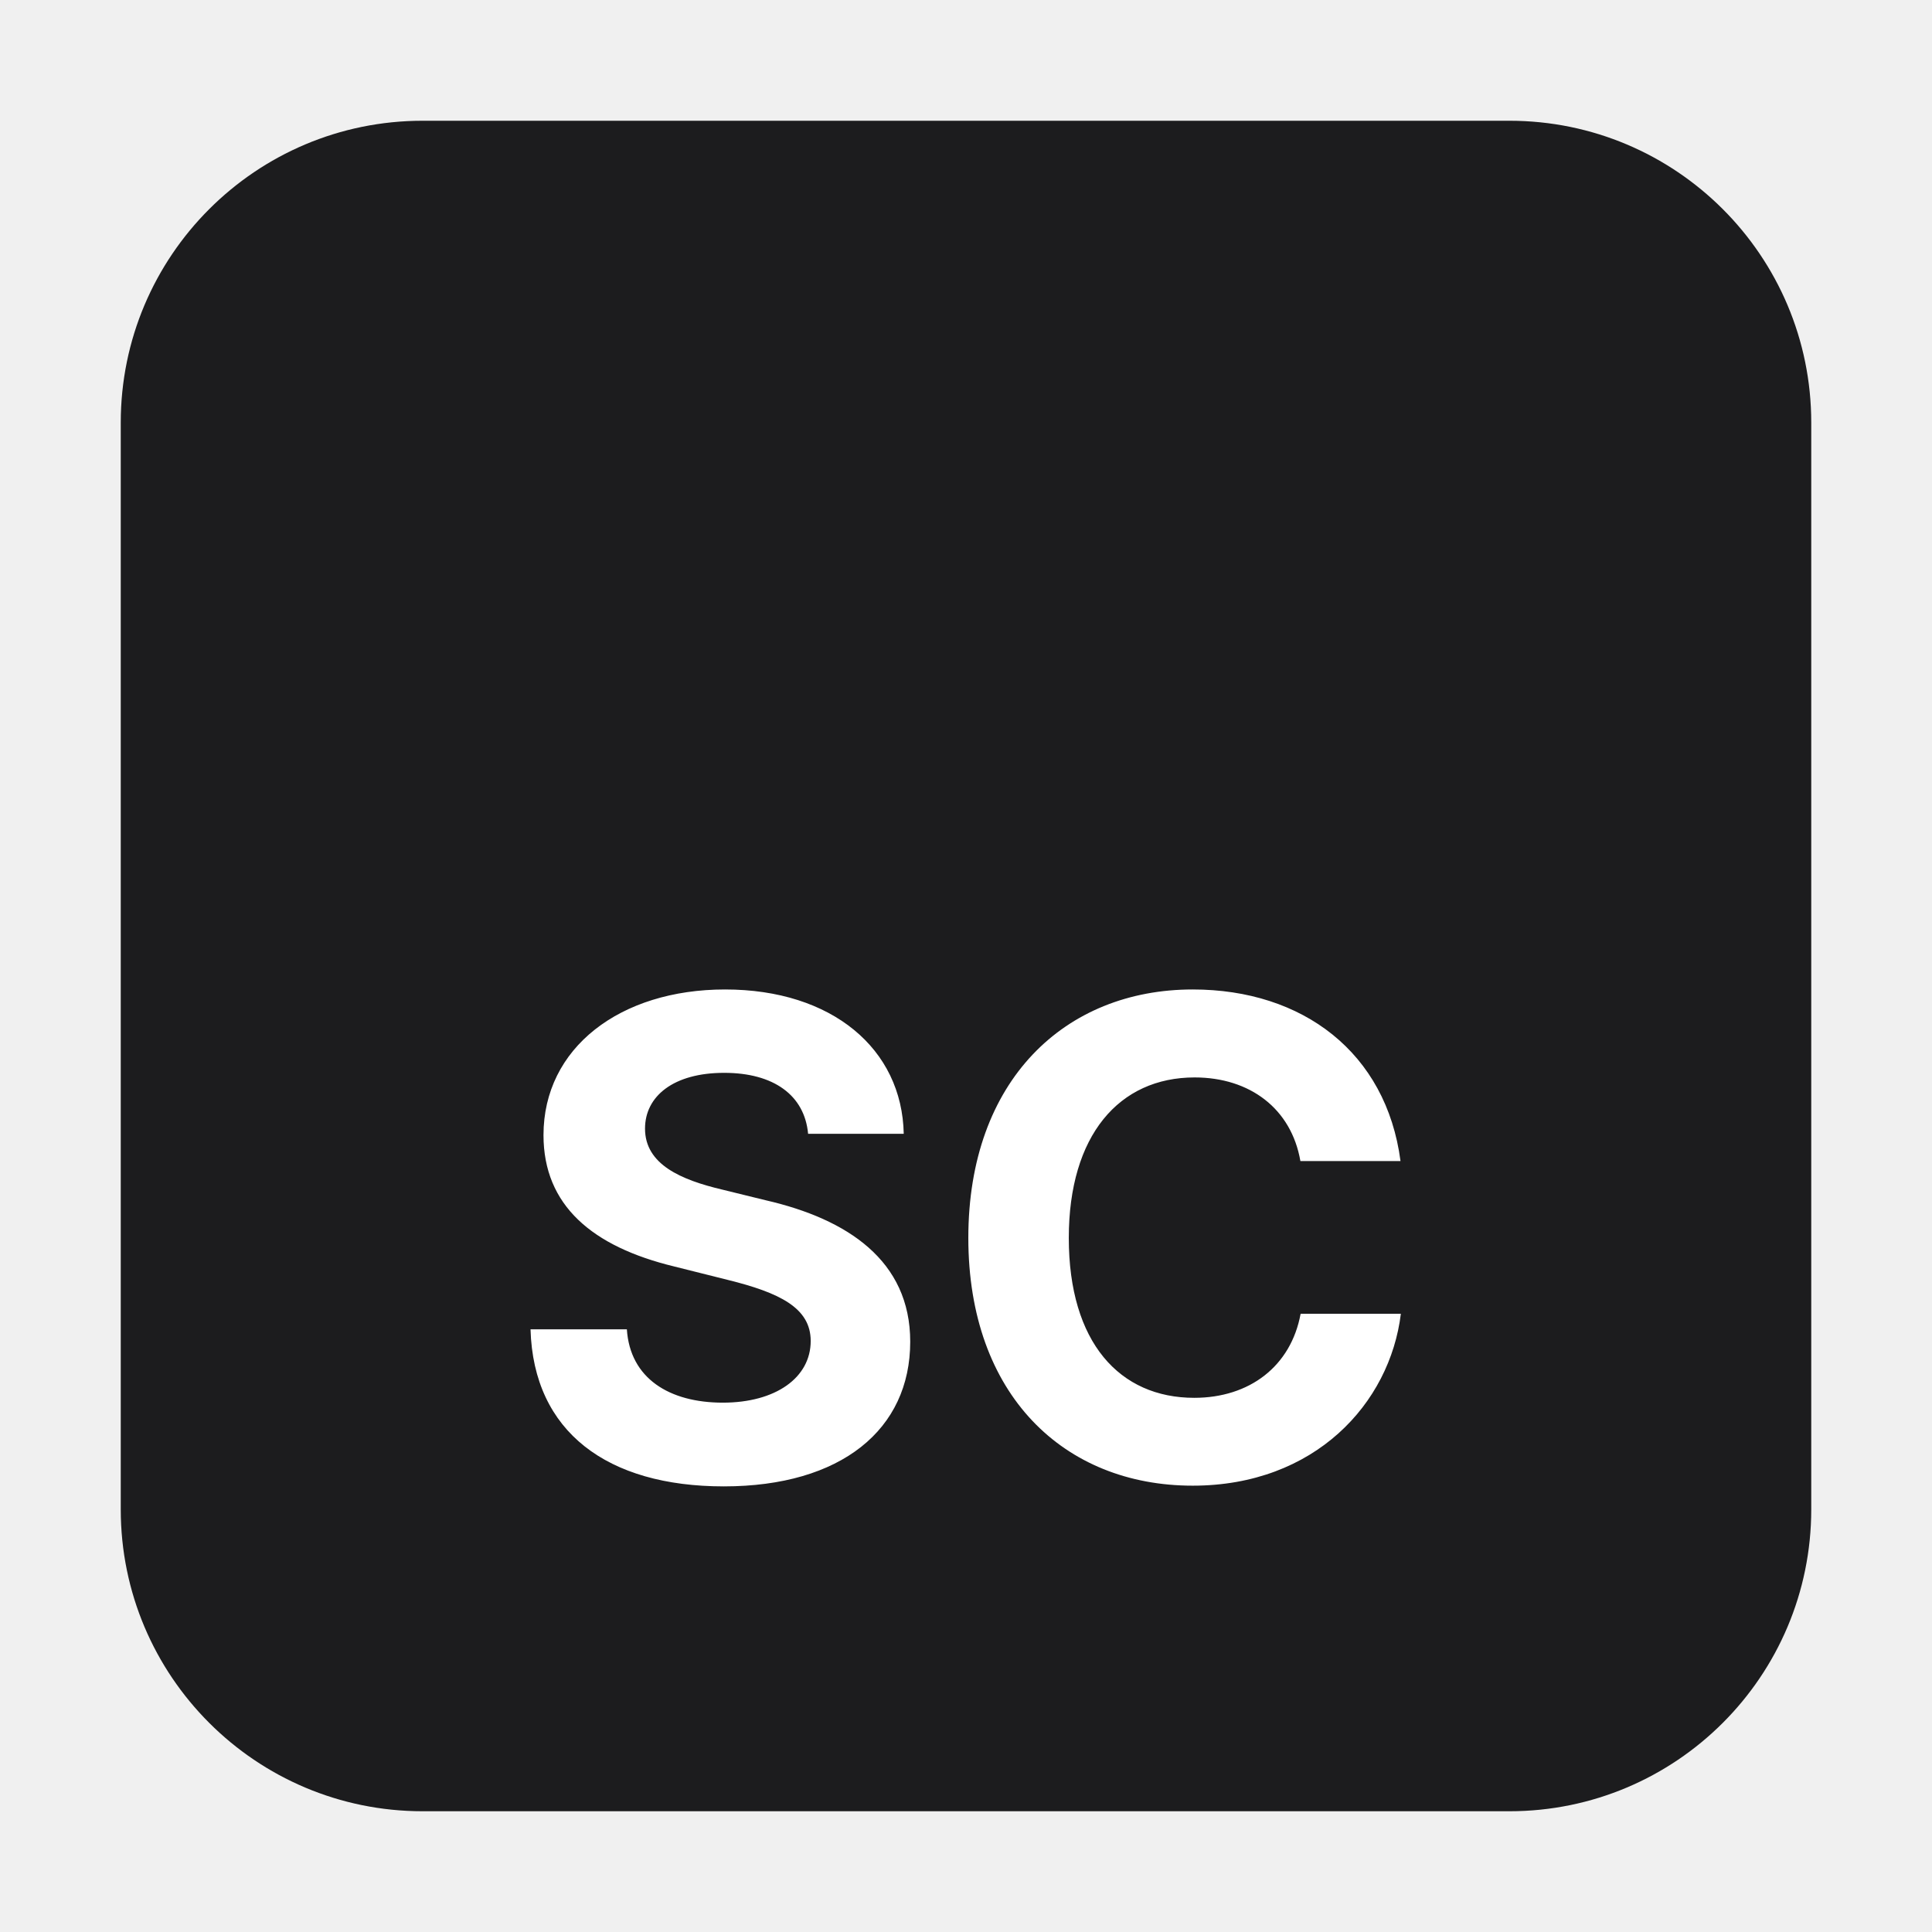
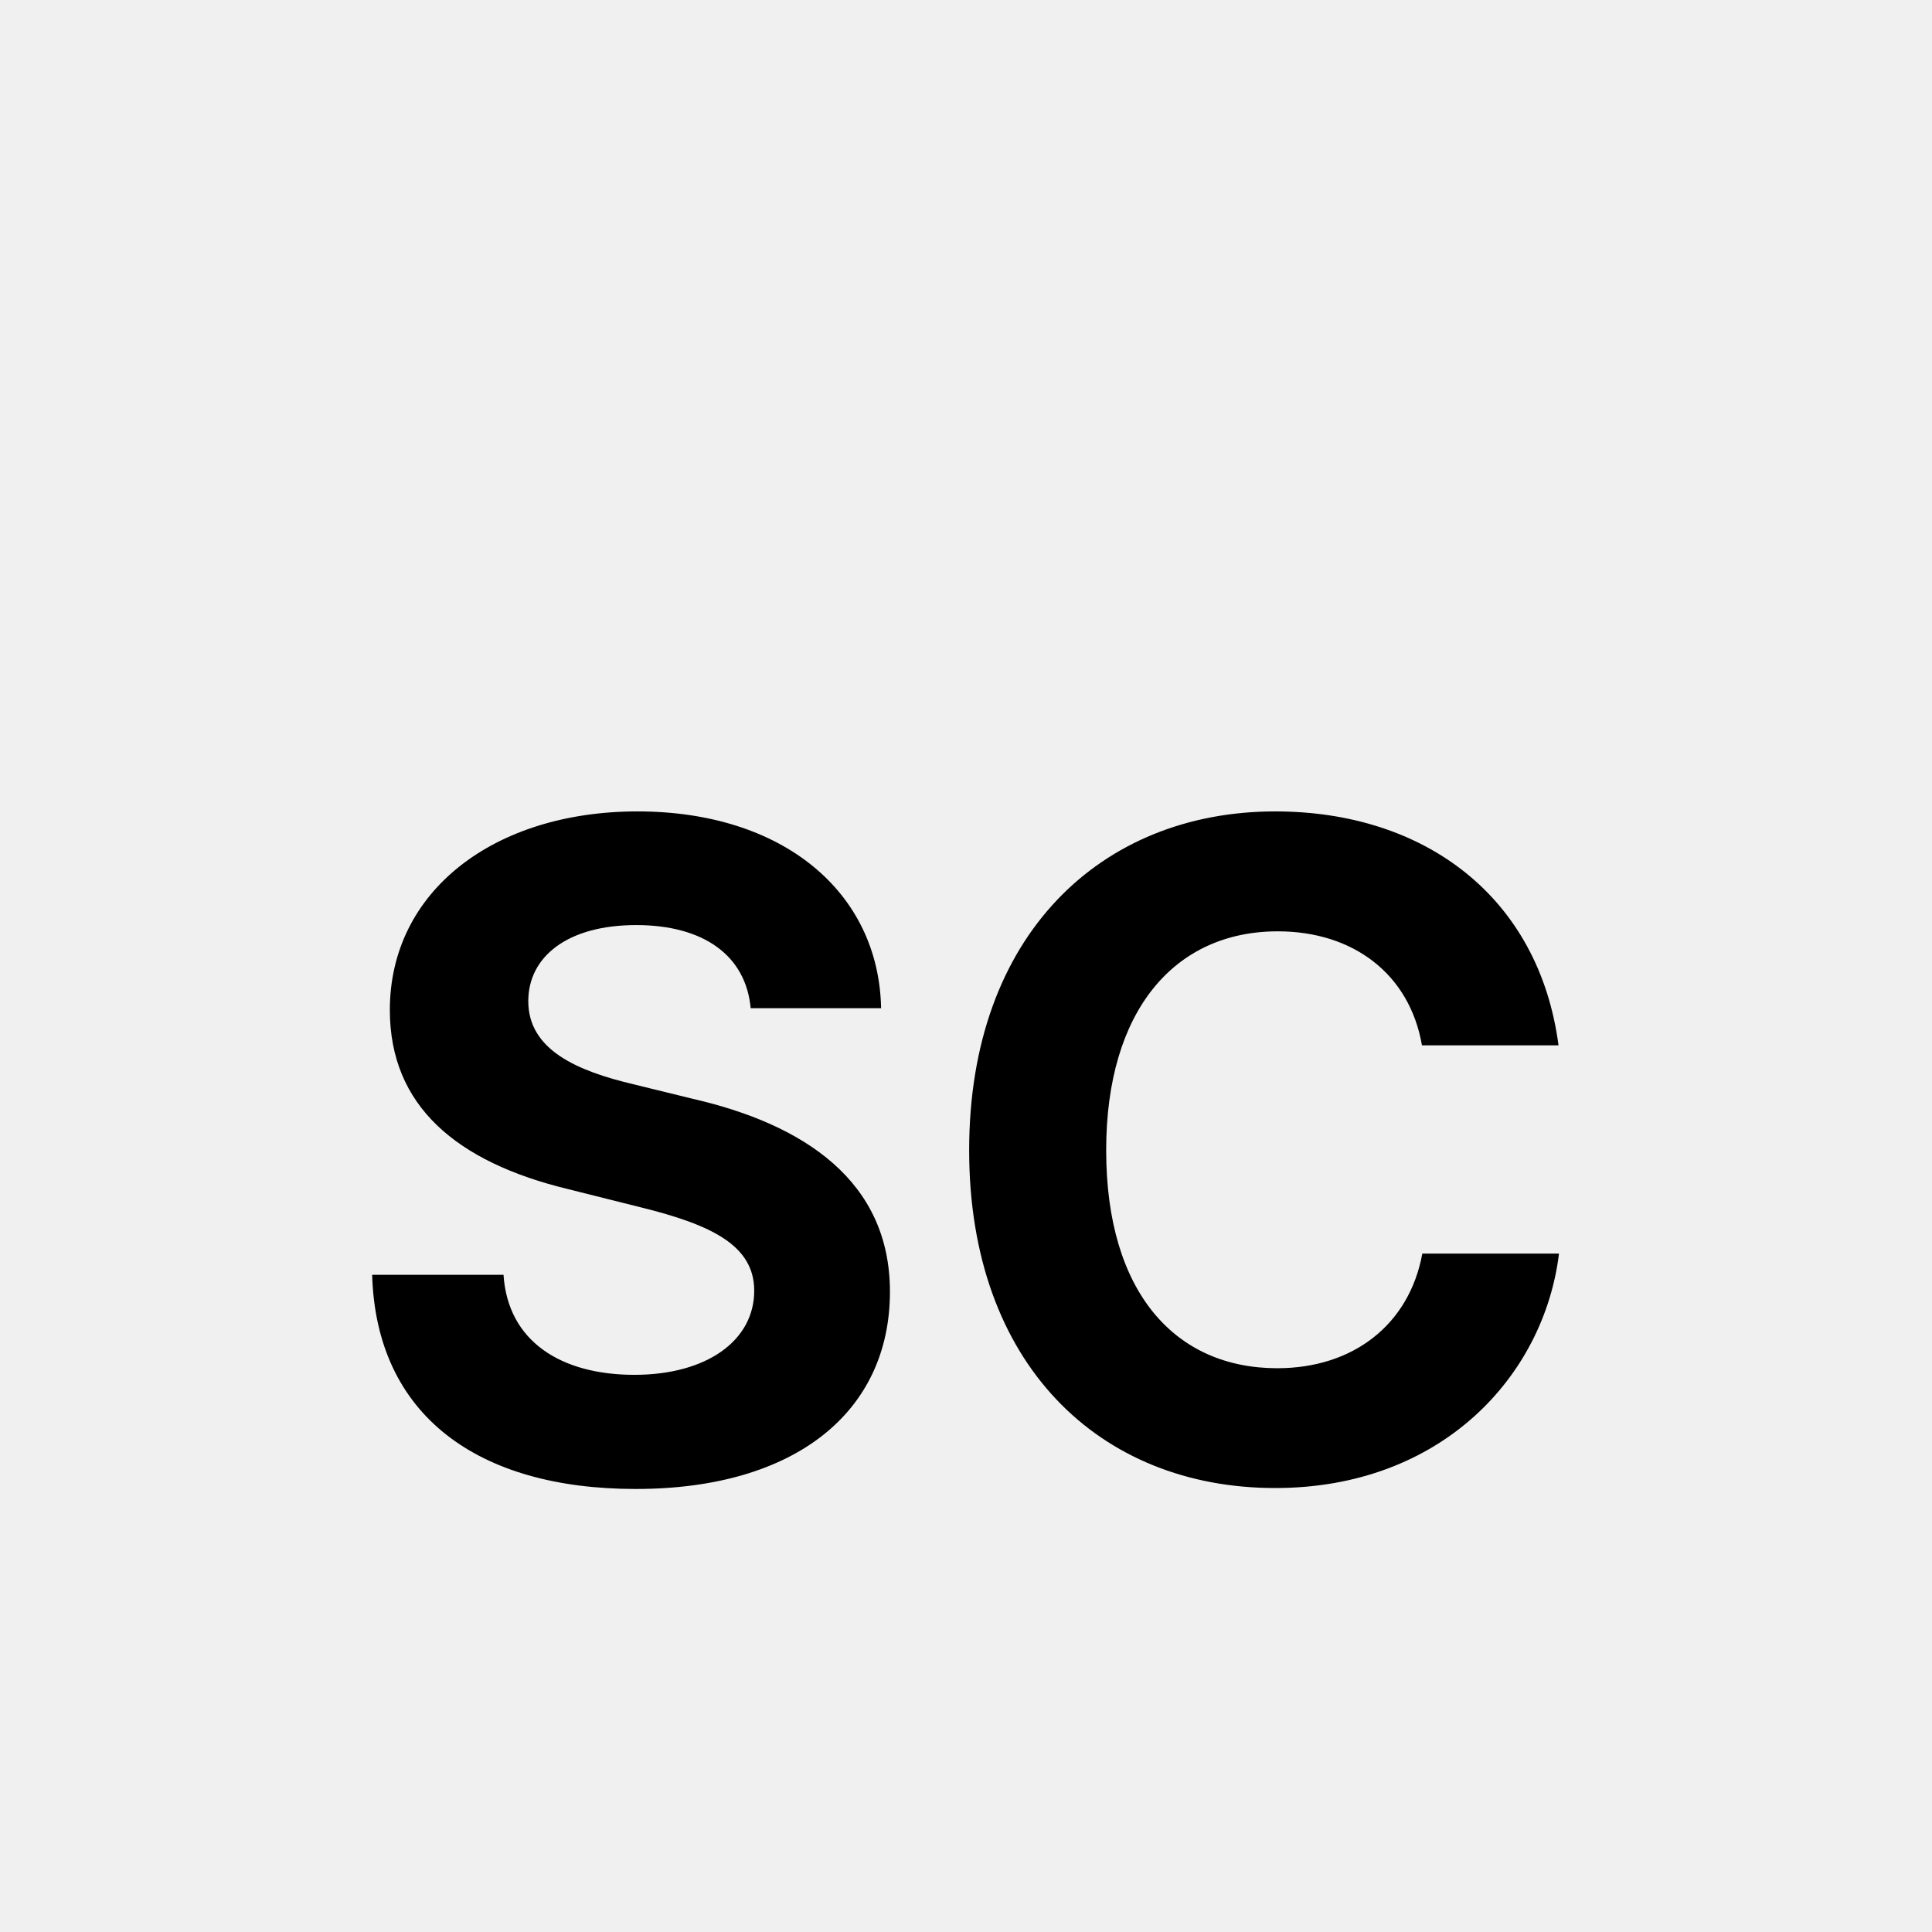
<svg xmlns="http://www.w3.org/2000/svg" viewBox="0 0 256 256">
-   <rect x="16" y="16" width="224" height="224" rx="40" ry="40" fill="#1c1c1e" />
-   <text x="128" y="196" text-anchor="middle" font-family="system-ui, -apple-system, sans-serif" font-size="88" font-weight="700" fill="#ffffff">SC</text>
+   <text x="128" y="196" text-anchor="middle" font-family="system-ui, -apple-system, sans-serif" font-size="120" font-weight="700" fill="currentColor">SC</text>
</svg>
